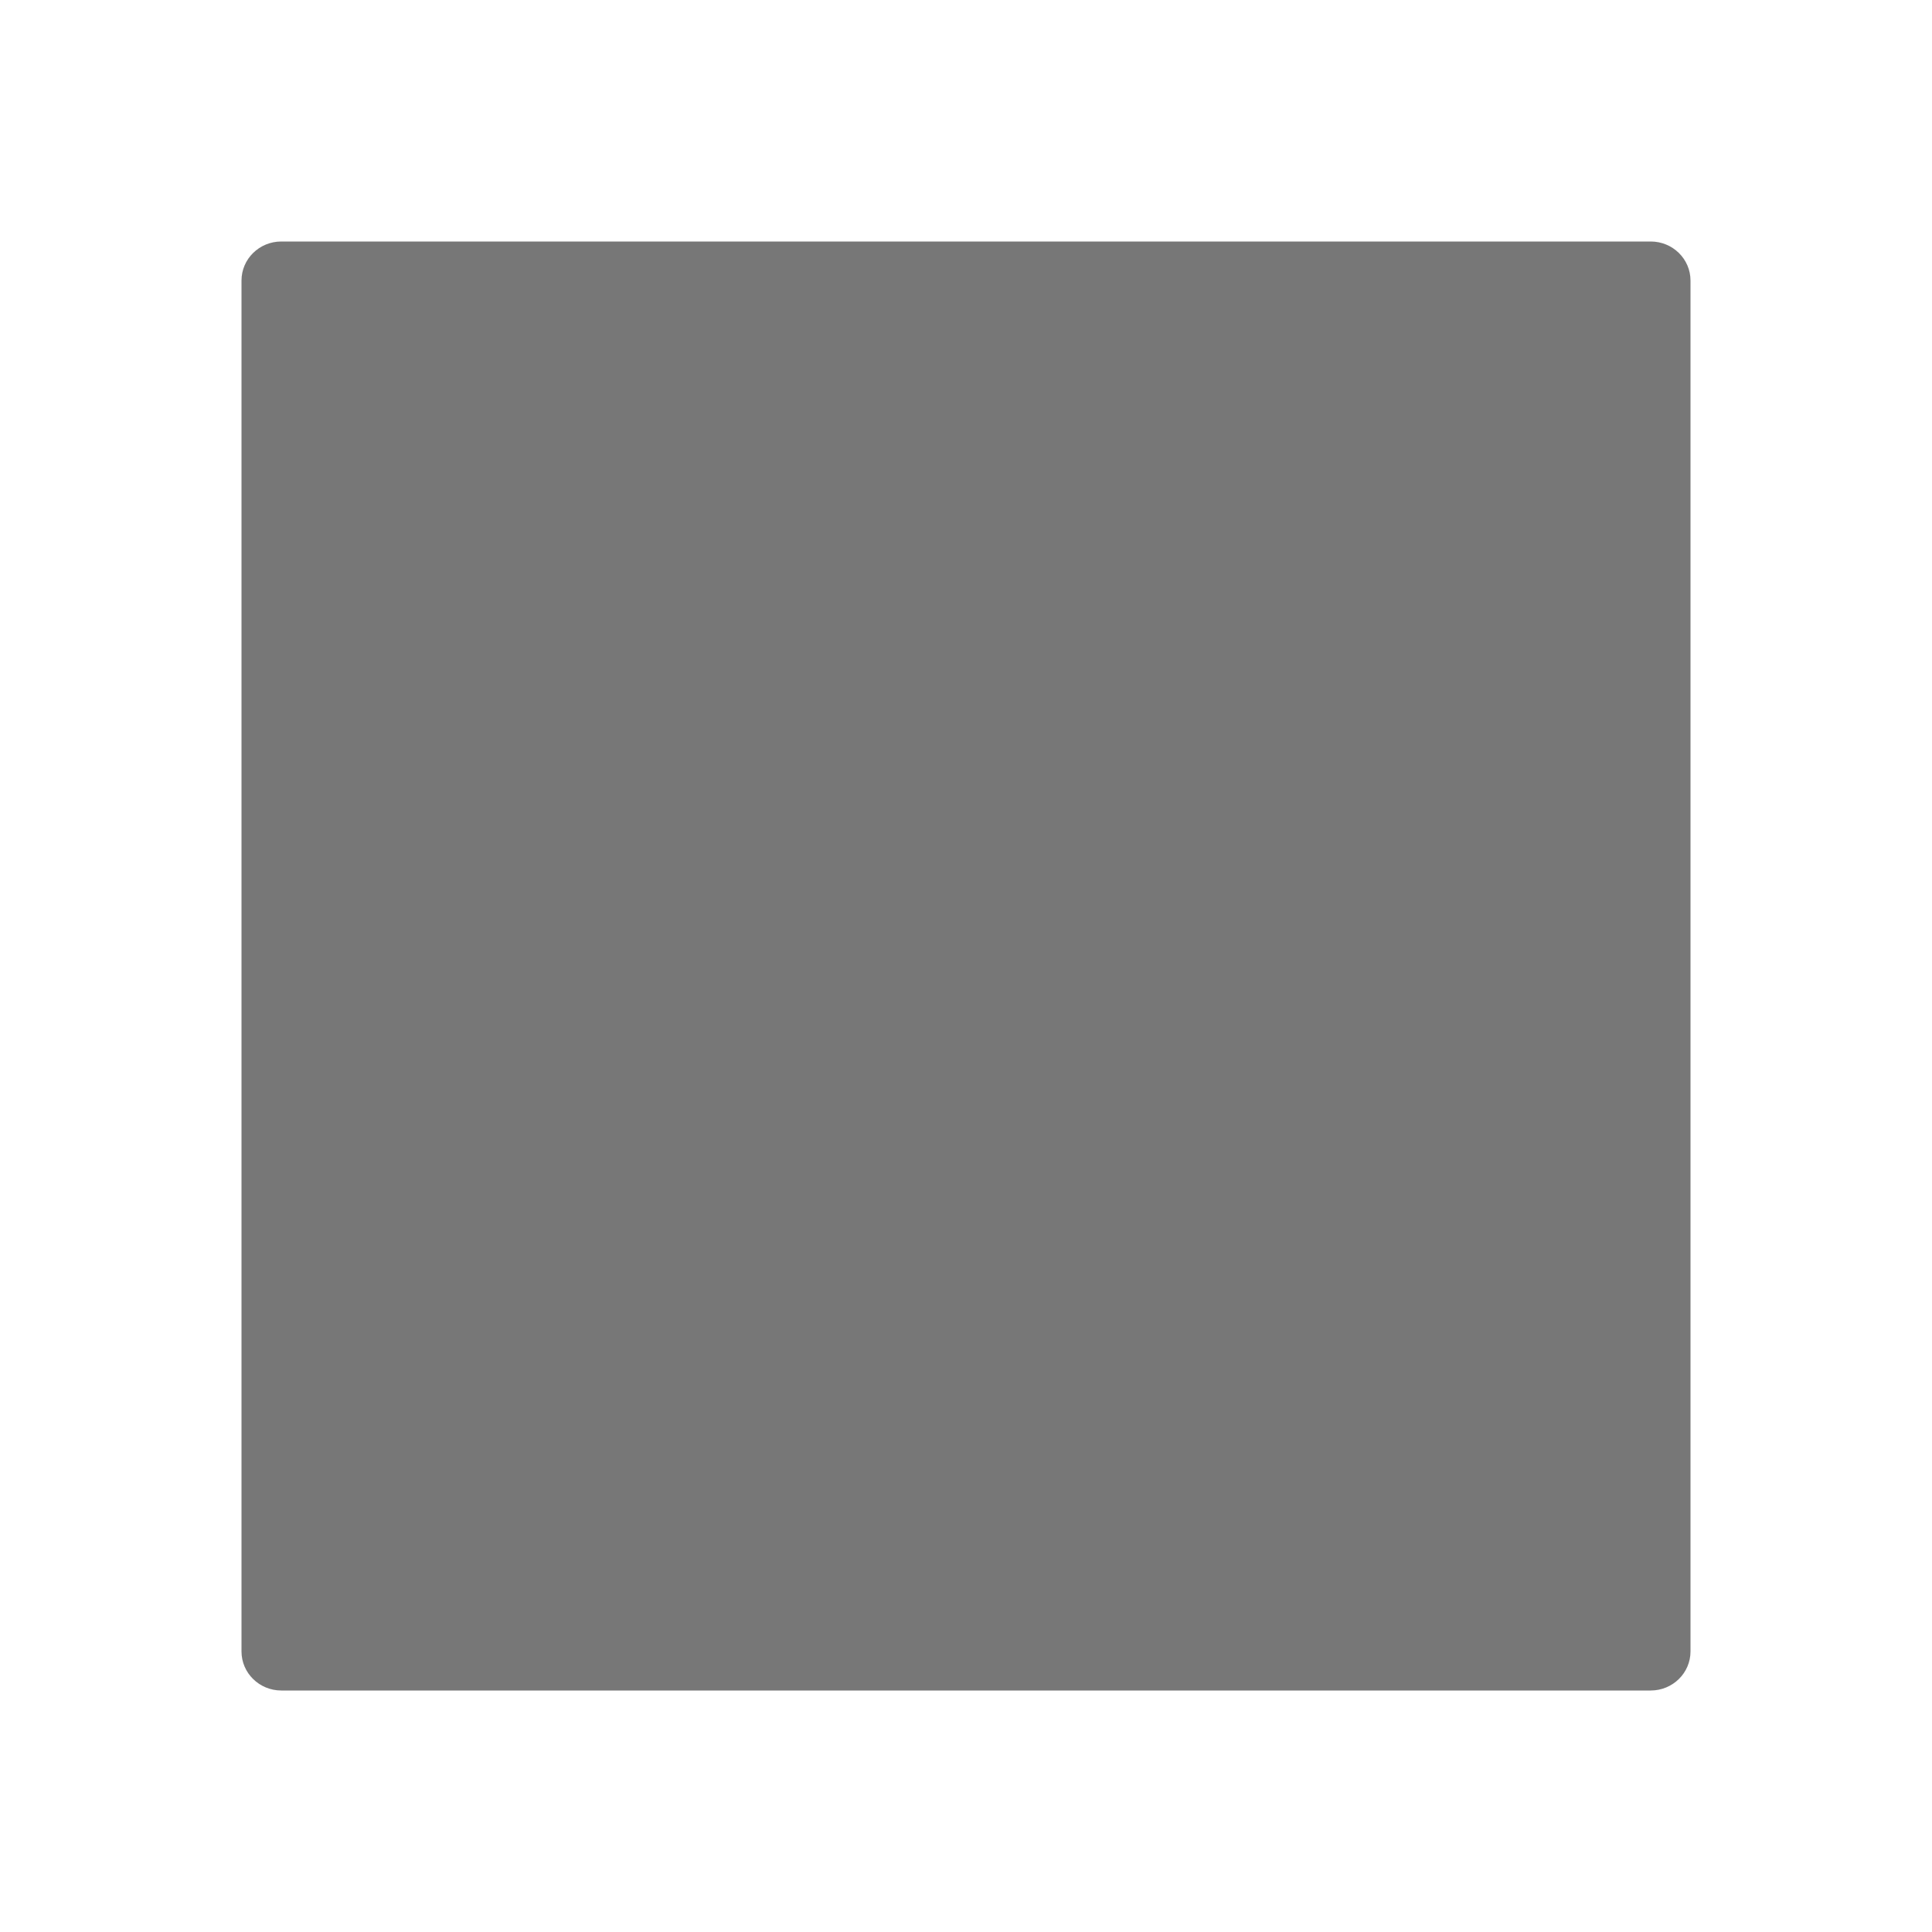
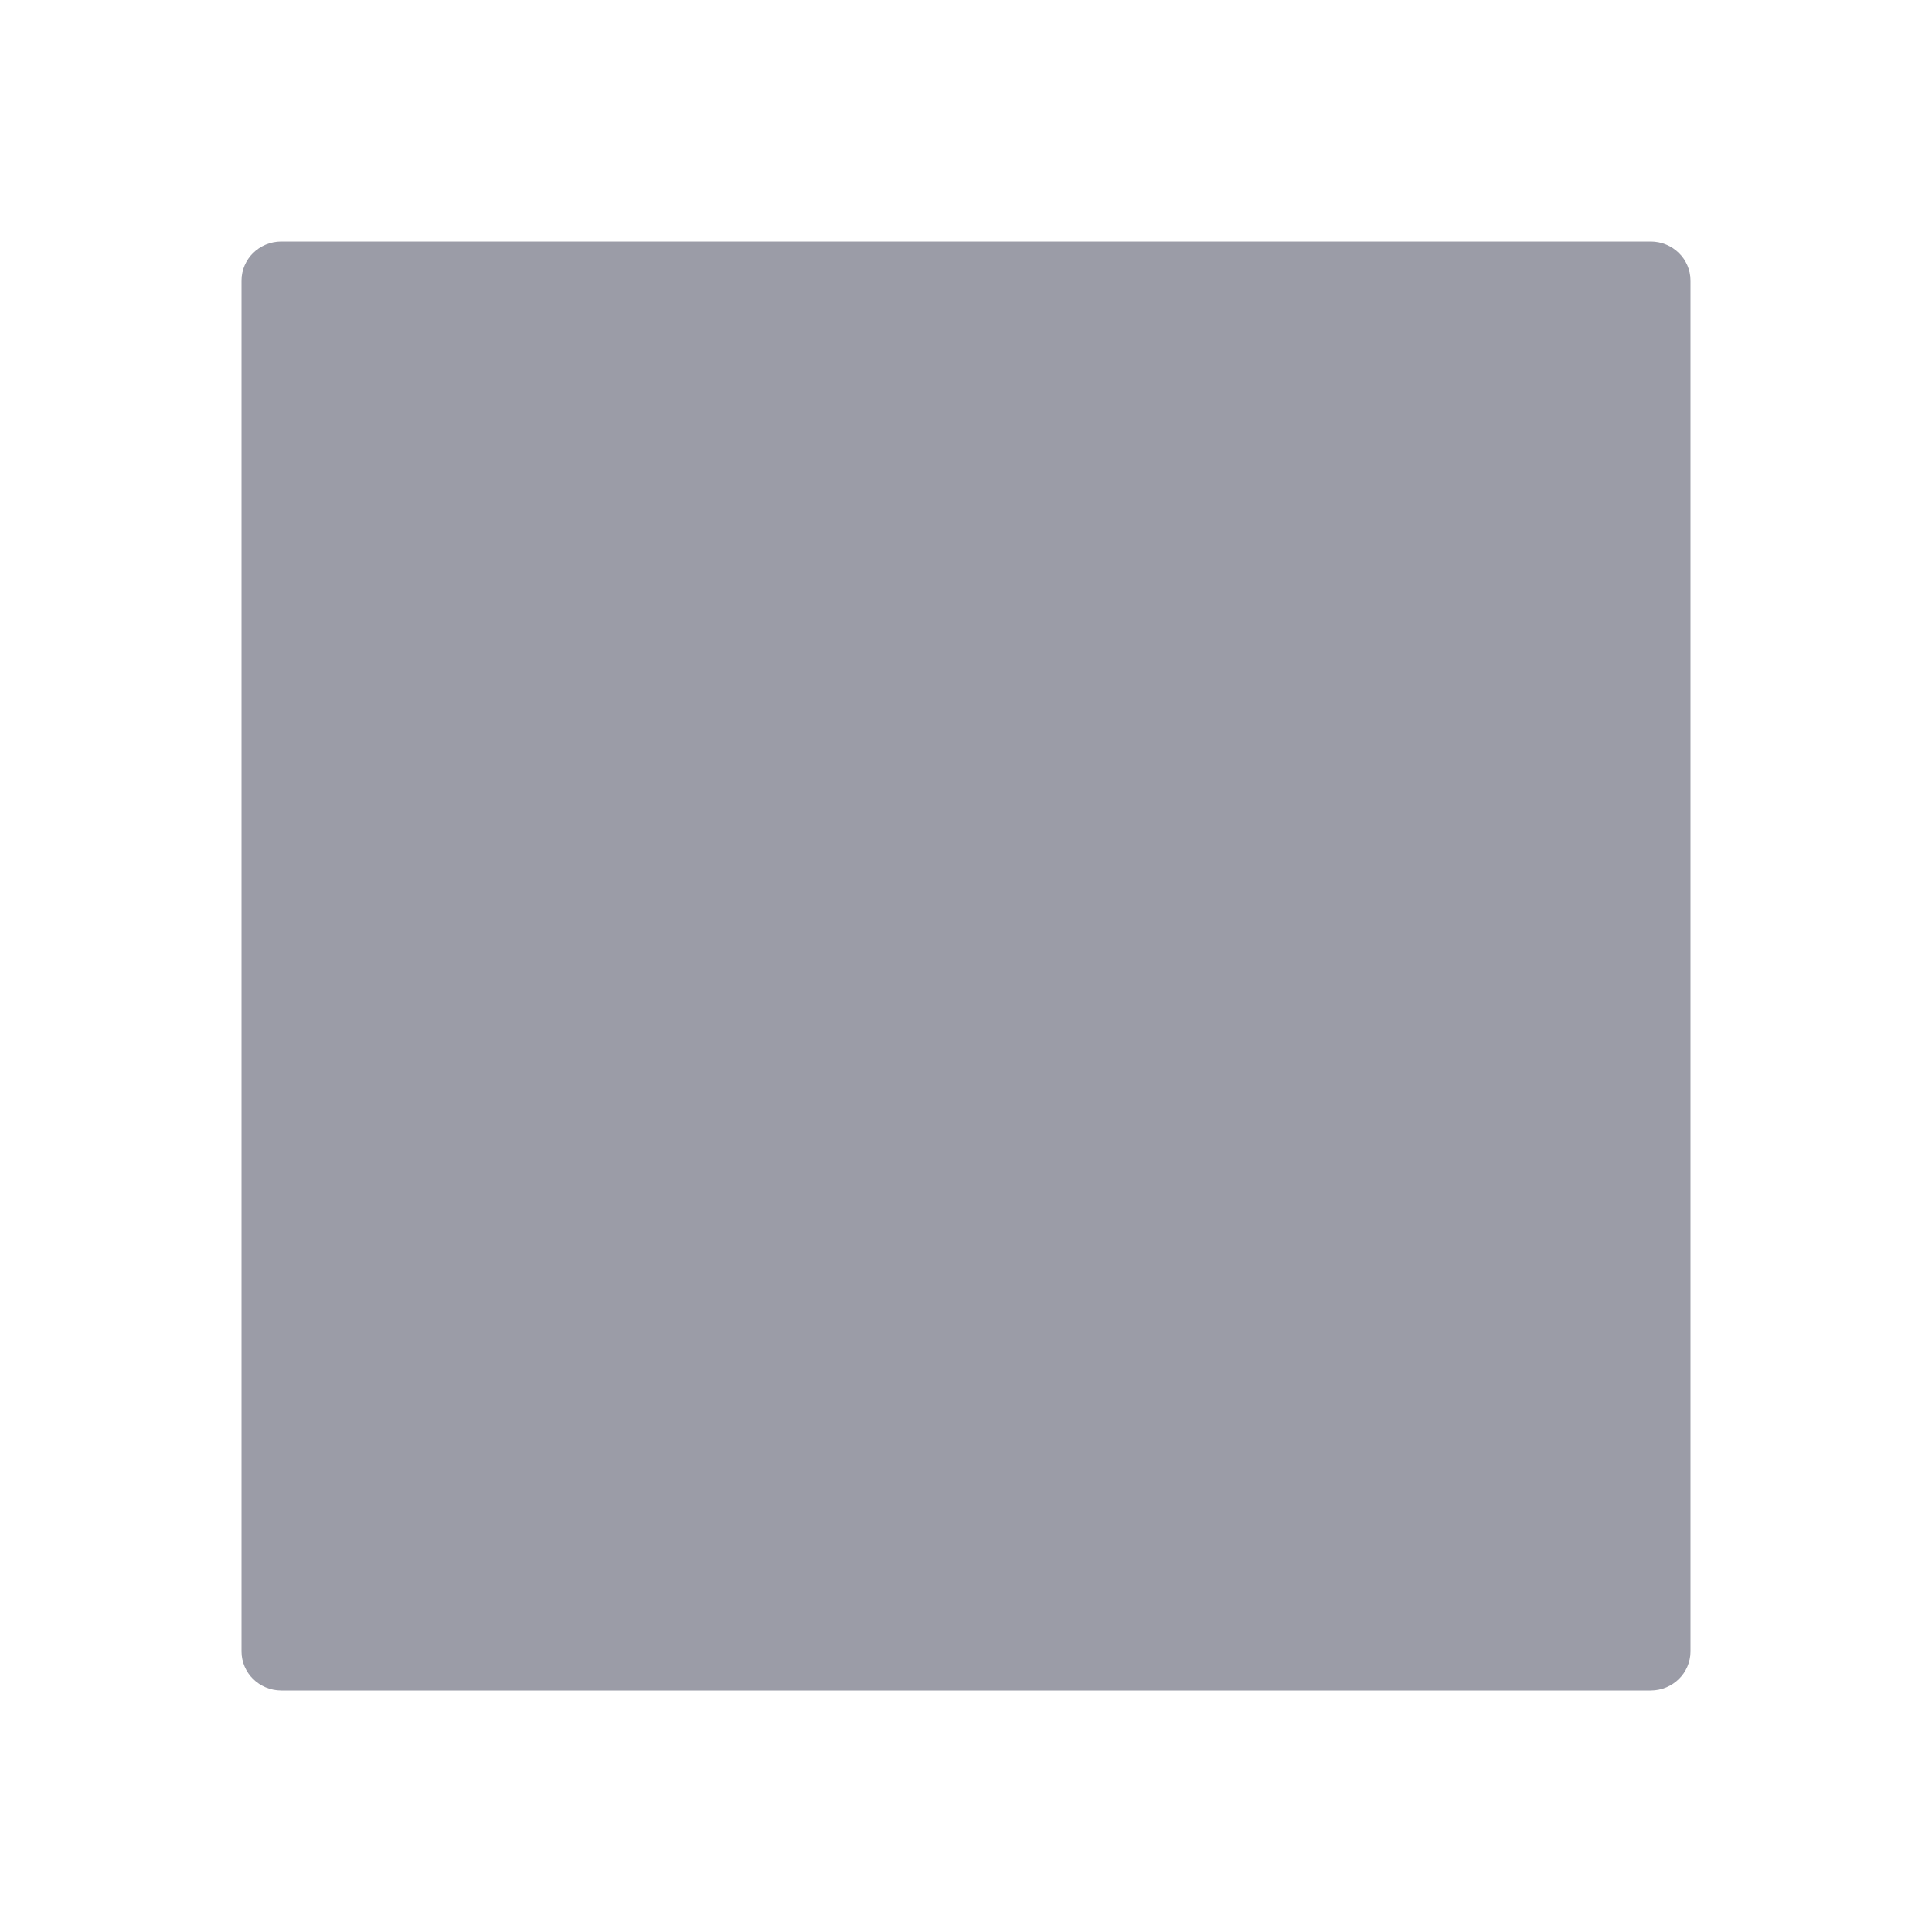
<svg xmlns="http://www.w3.org/2000/svg" width="64" height="64" viewBox="0 0 64 64" id="svg2" version="1.1">
  <defs id="defs4" />
  <g id="layer1" transform="translate(0,-988.3622)" style="display:none">
    <rect style="opacity:1;fill:#f2f2f2;fill-opacity:1;fill-rule:nonzero;stroke:none;stroke-width:0.2;stroke-linecap:butt;stroke-linejoin:miter;stroke-miterlimit:10;stroke-dasharray:none;stroke-opacity:1" id="rect4136" width="64" height="64" x="0" y="988.362" />
  </g>
  <g id="layer2" style="display:inline">
-     <rect style="fill:#000000;fill-opacity:0.533;stroke:none;stroke-width:2;stroke-linecap:round;stroke-linejoin:miter;stroke-miterlimit:4;stroke-dasharray:none;stroke-opacity:1" id="rect4137" width="48" height="48" x="8" y="-56" rx="1.318" ry="1.294" transform="scale(1,-1)" />
+     <rect style="fill:#44475a;fill-opacity:0.533;stroke:none;stroke-width:2;stroke-linecap:round;stroke-linejoin:miter;stroke-miterlimit:4;stroke-dasharray:none;stroke-opacity:1" id="rect4137" width="48" height="48" x="8" y="-56" rx="1.318" ry="1.294" transform="scale(1,-1)" />
  </g>
</svg>
